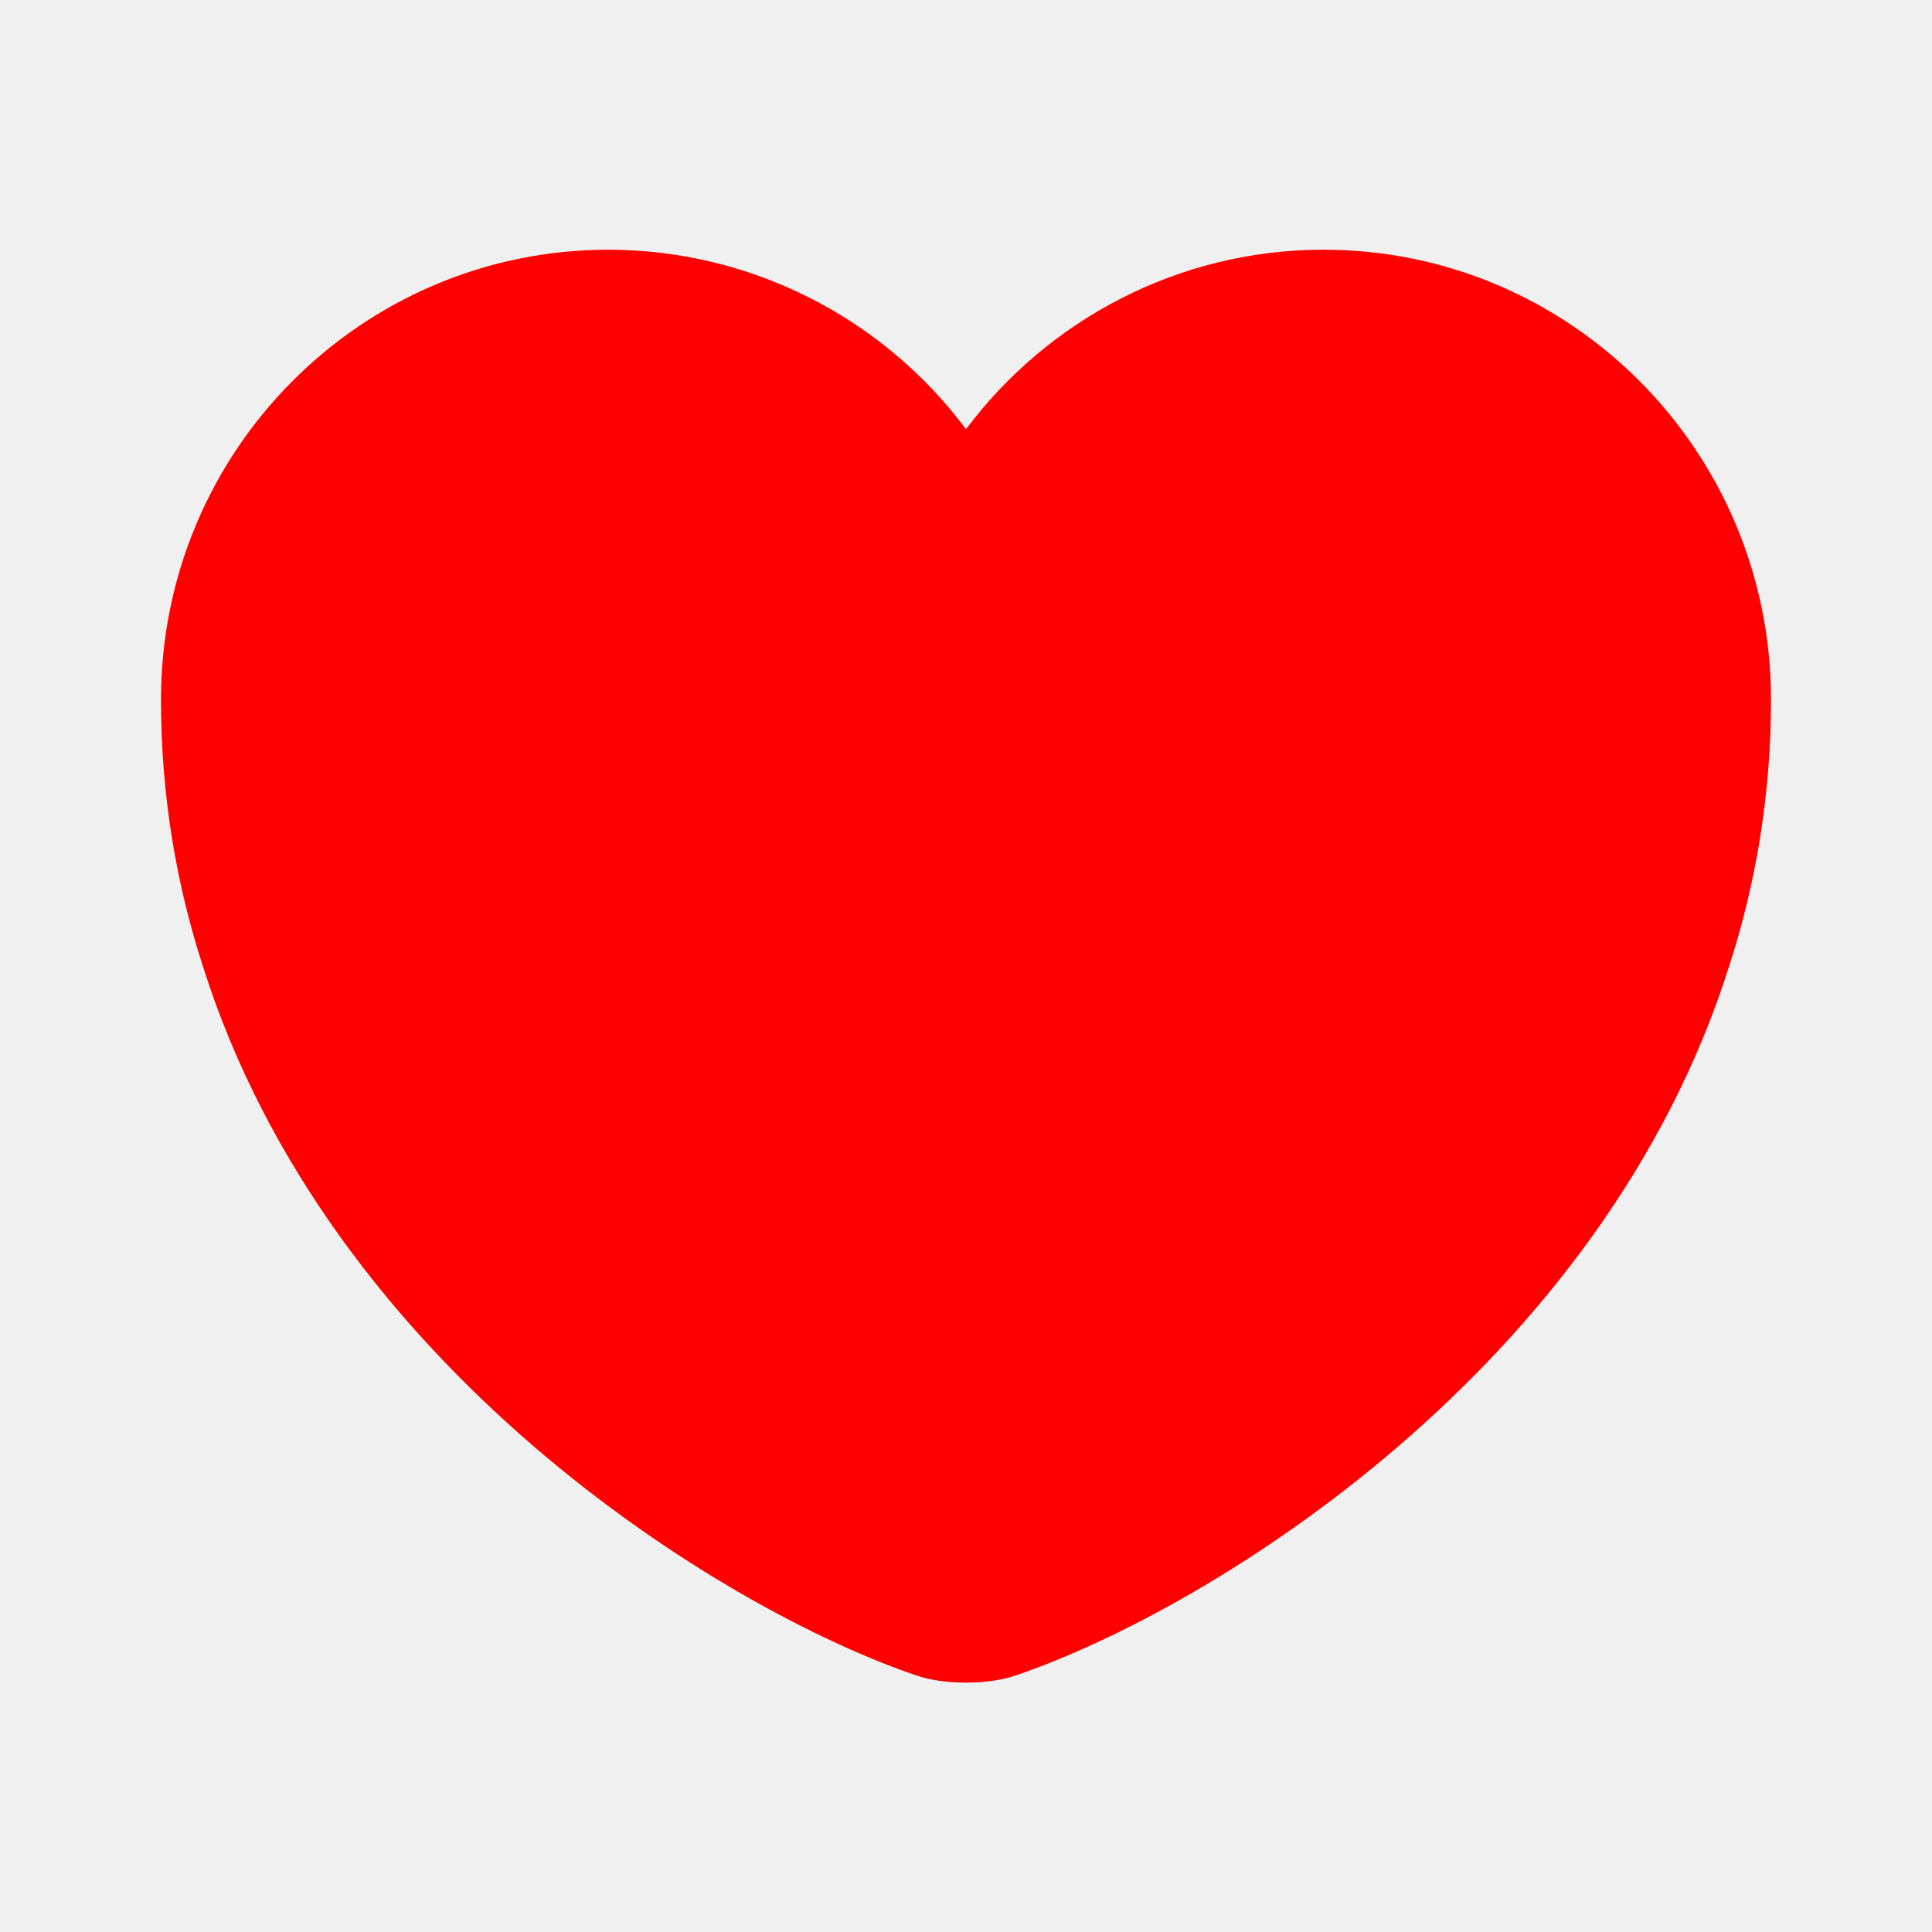
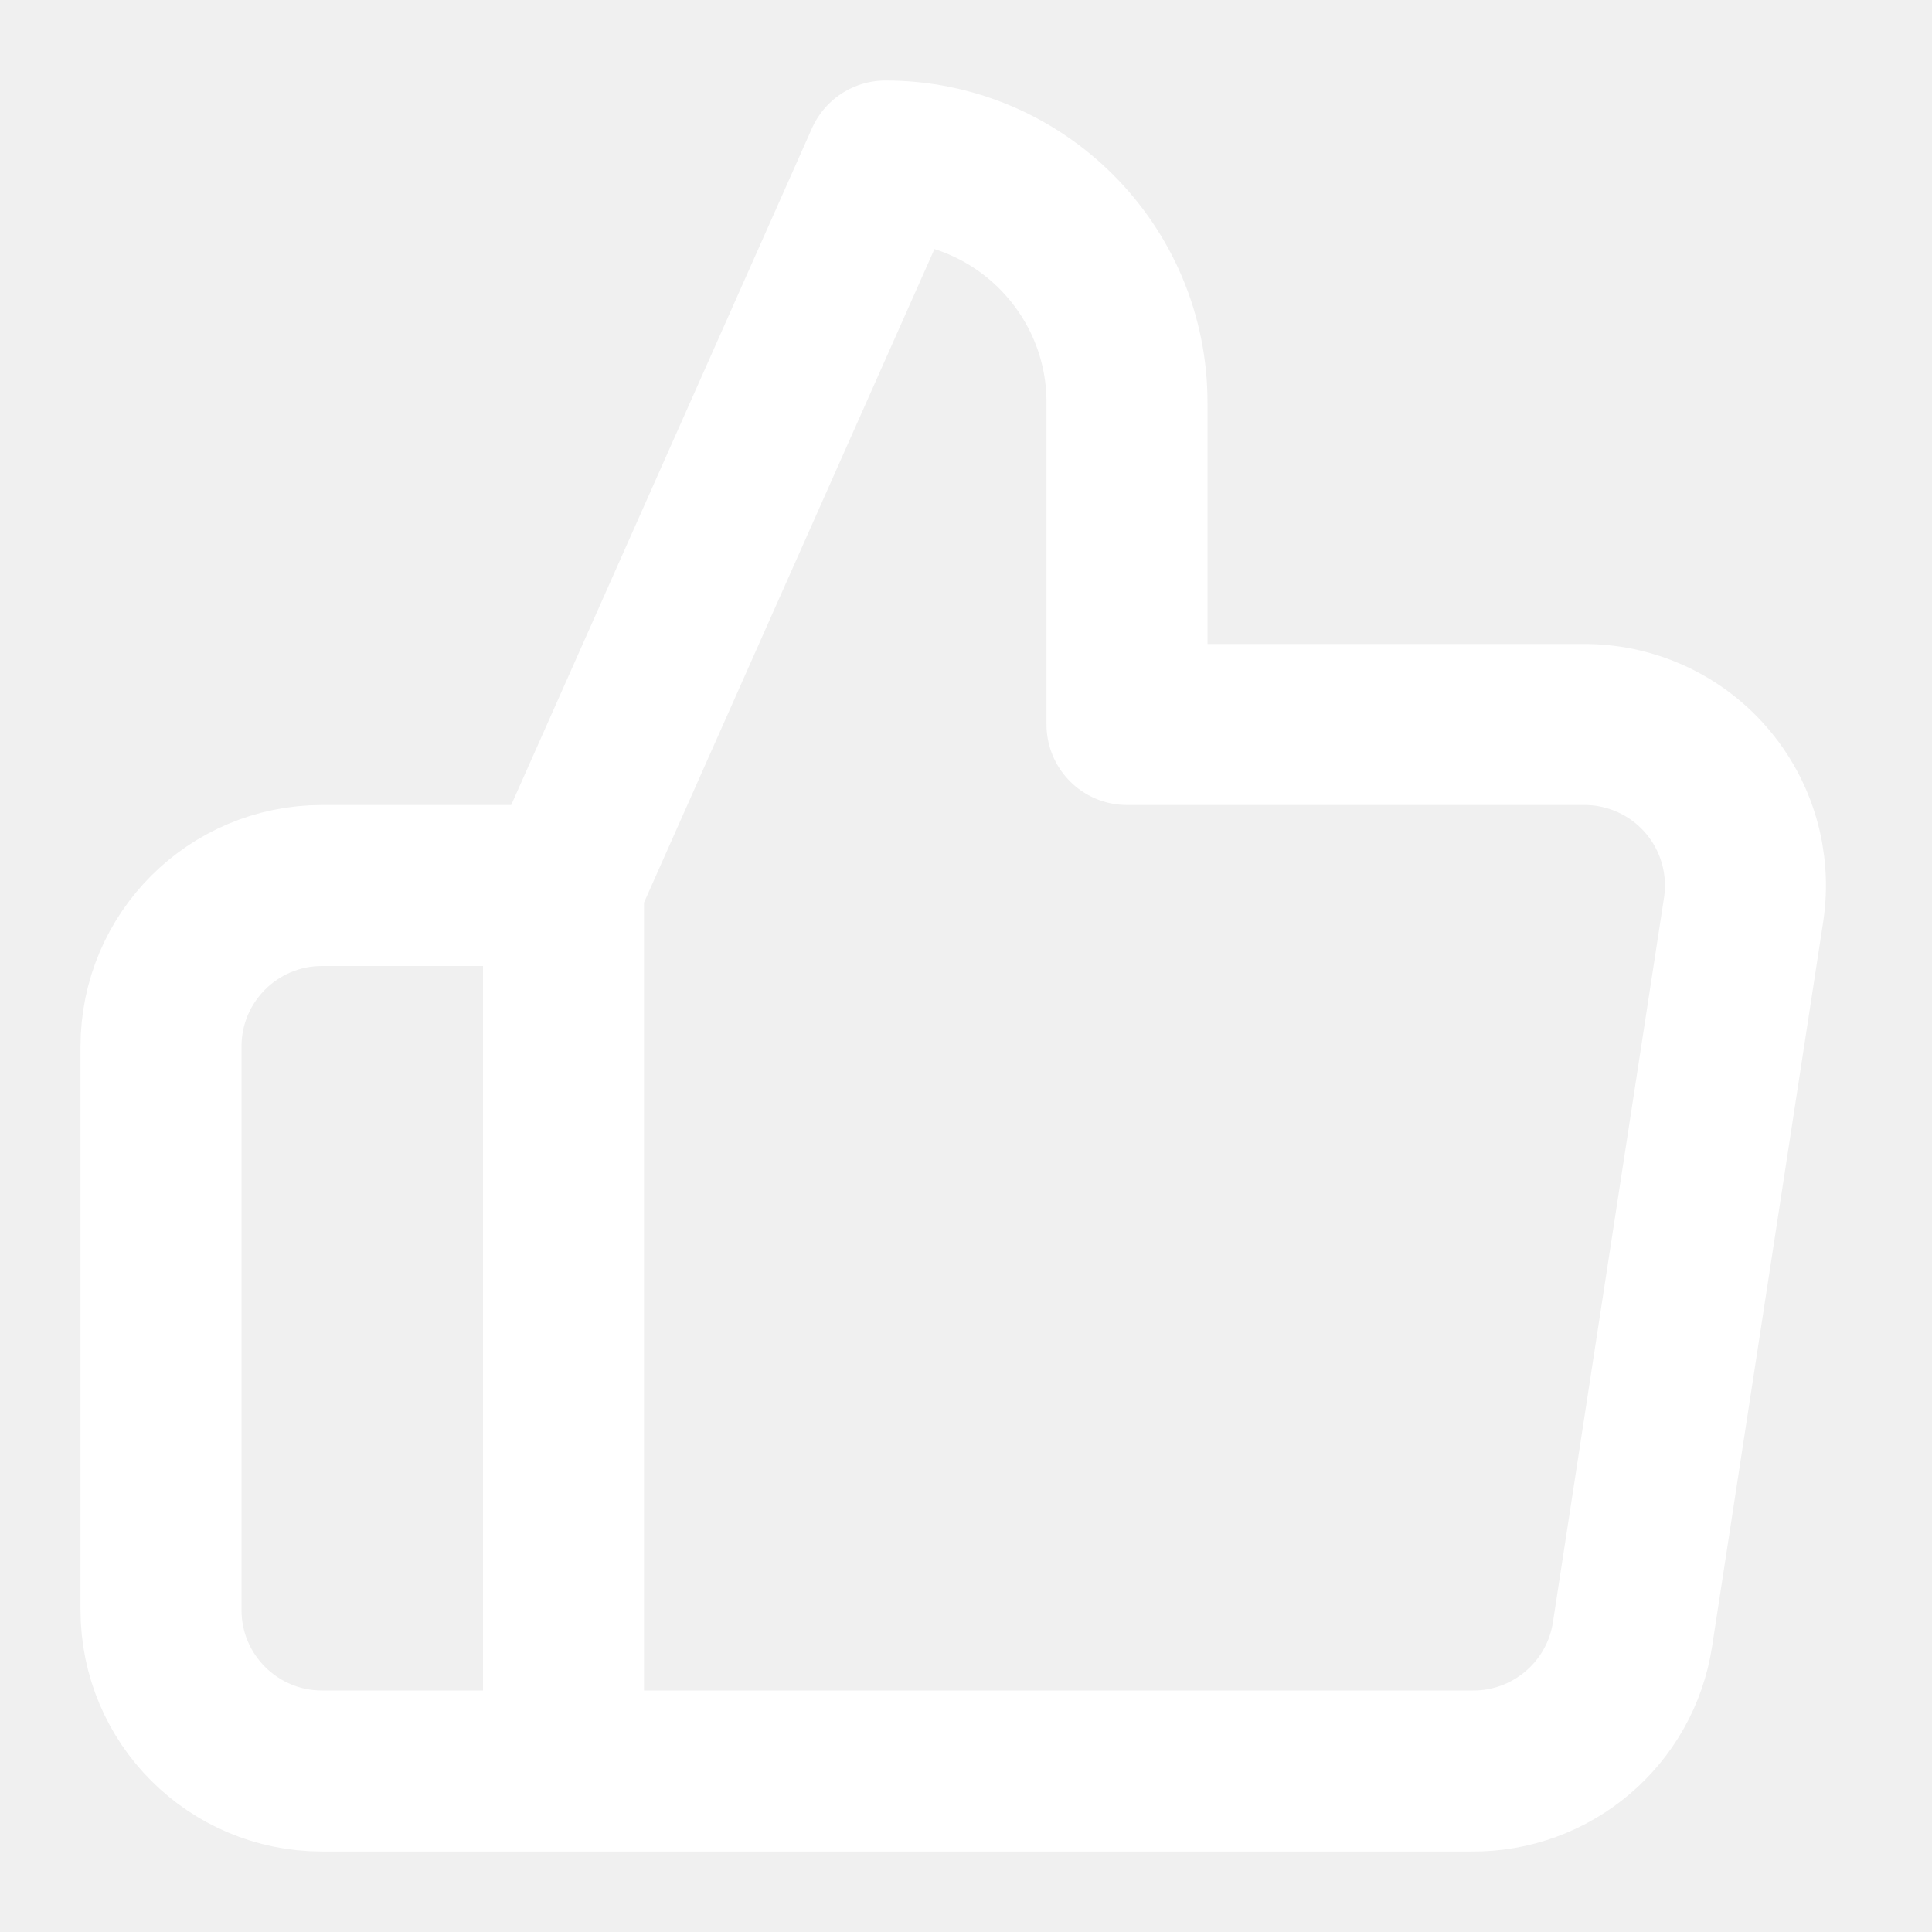
- <svg xmlns="http://www.w3.org/2000/svg" width="32" height="32" viewBox="0 0 24 24" fill="none">
-   <path d="M16.44 3.102C14.63 3.102 13.01 3.982 12 5.332C11.484 4.641 10.814 4.079 10.043 3.692C9.273 3.305 8.422 3.103 7.56 3.102C4.49 3.102 2 5.602 2 8.692C2 9.882 2.19 10.982 2.52 12.002C4.1 17.002 8.97 19.992 11.38 20.812C11.72 20.932 12.28 20.932 12.62 20.812C15.03 19.992 19.9 17.002 21.48 12.002C21.81 10.982 22 9.882 22 8.692C22 5.602 19.51 3.102 16.44 3.102Z" fill="#FF0000" />
+ <svg xmlns="http://www.w3.org/2000/svg" width="32" height="32" viewBox="0 0 24 24" fill="none" stroke="#ffffff" stroke-width="2" stroke-linecap="round" stroke-linejoin="round">
+   <path d="M14 9V5a3 3 0 0 0-3-3l-4 9v11h11.28a2 2 0 0 0 2-1.7l1.38-9a2 2 0 0 0-2-2.3zM7 22H4a2 2 0 0 1-2-2v-7a2 2 0 0 1 2-2h3" />
</svg>
